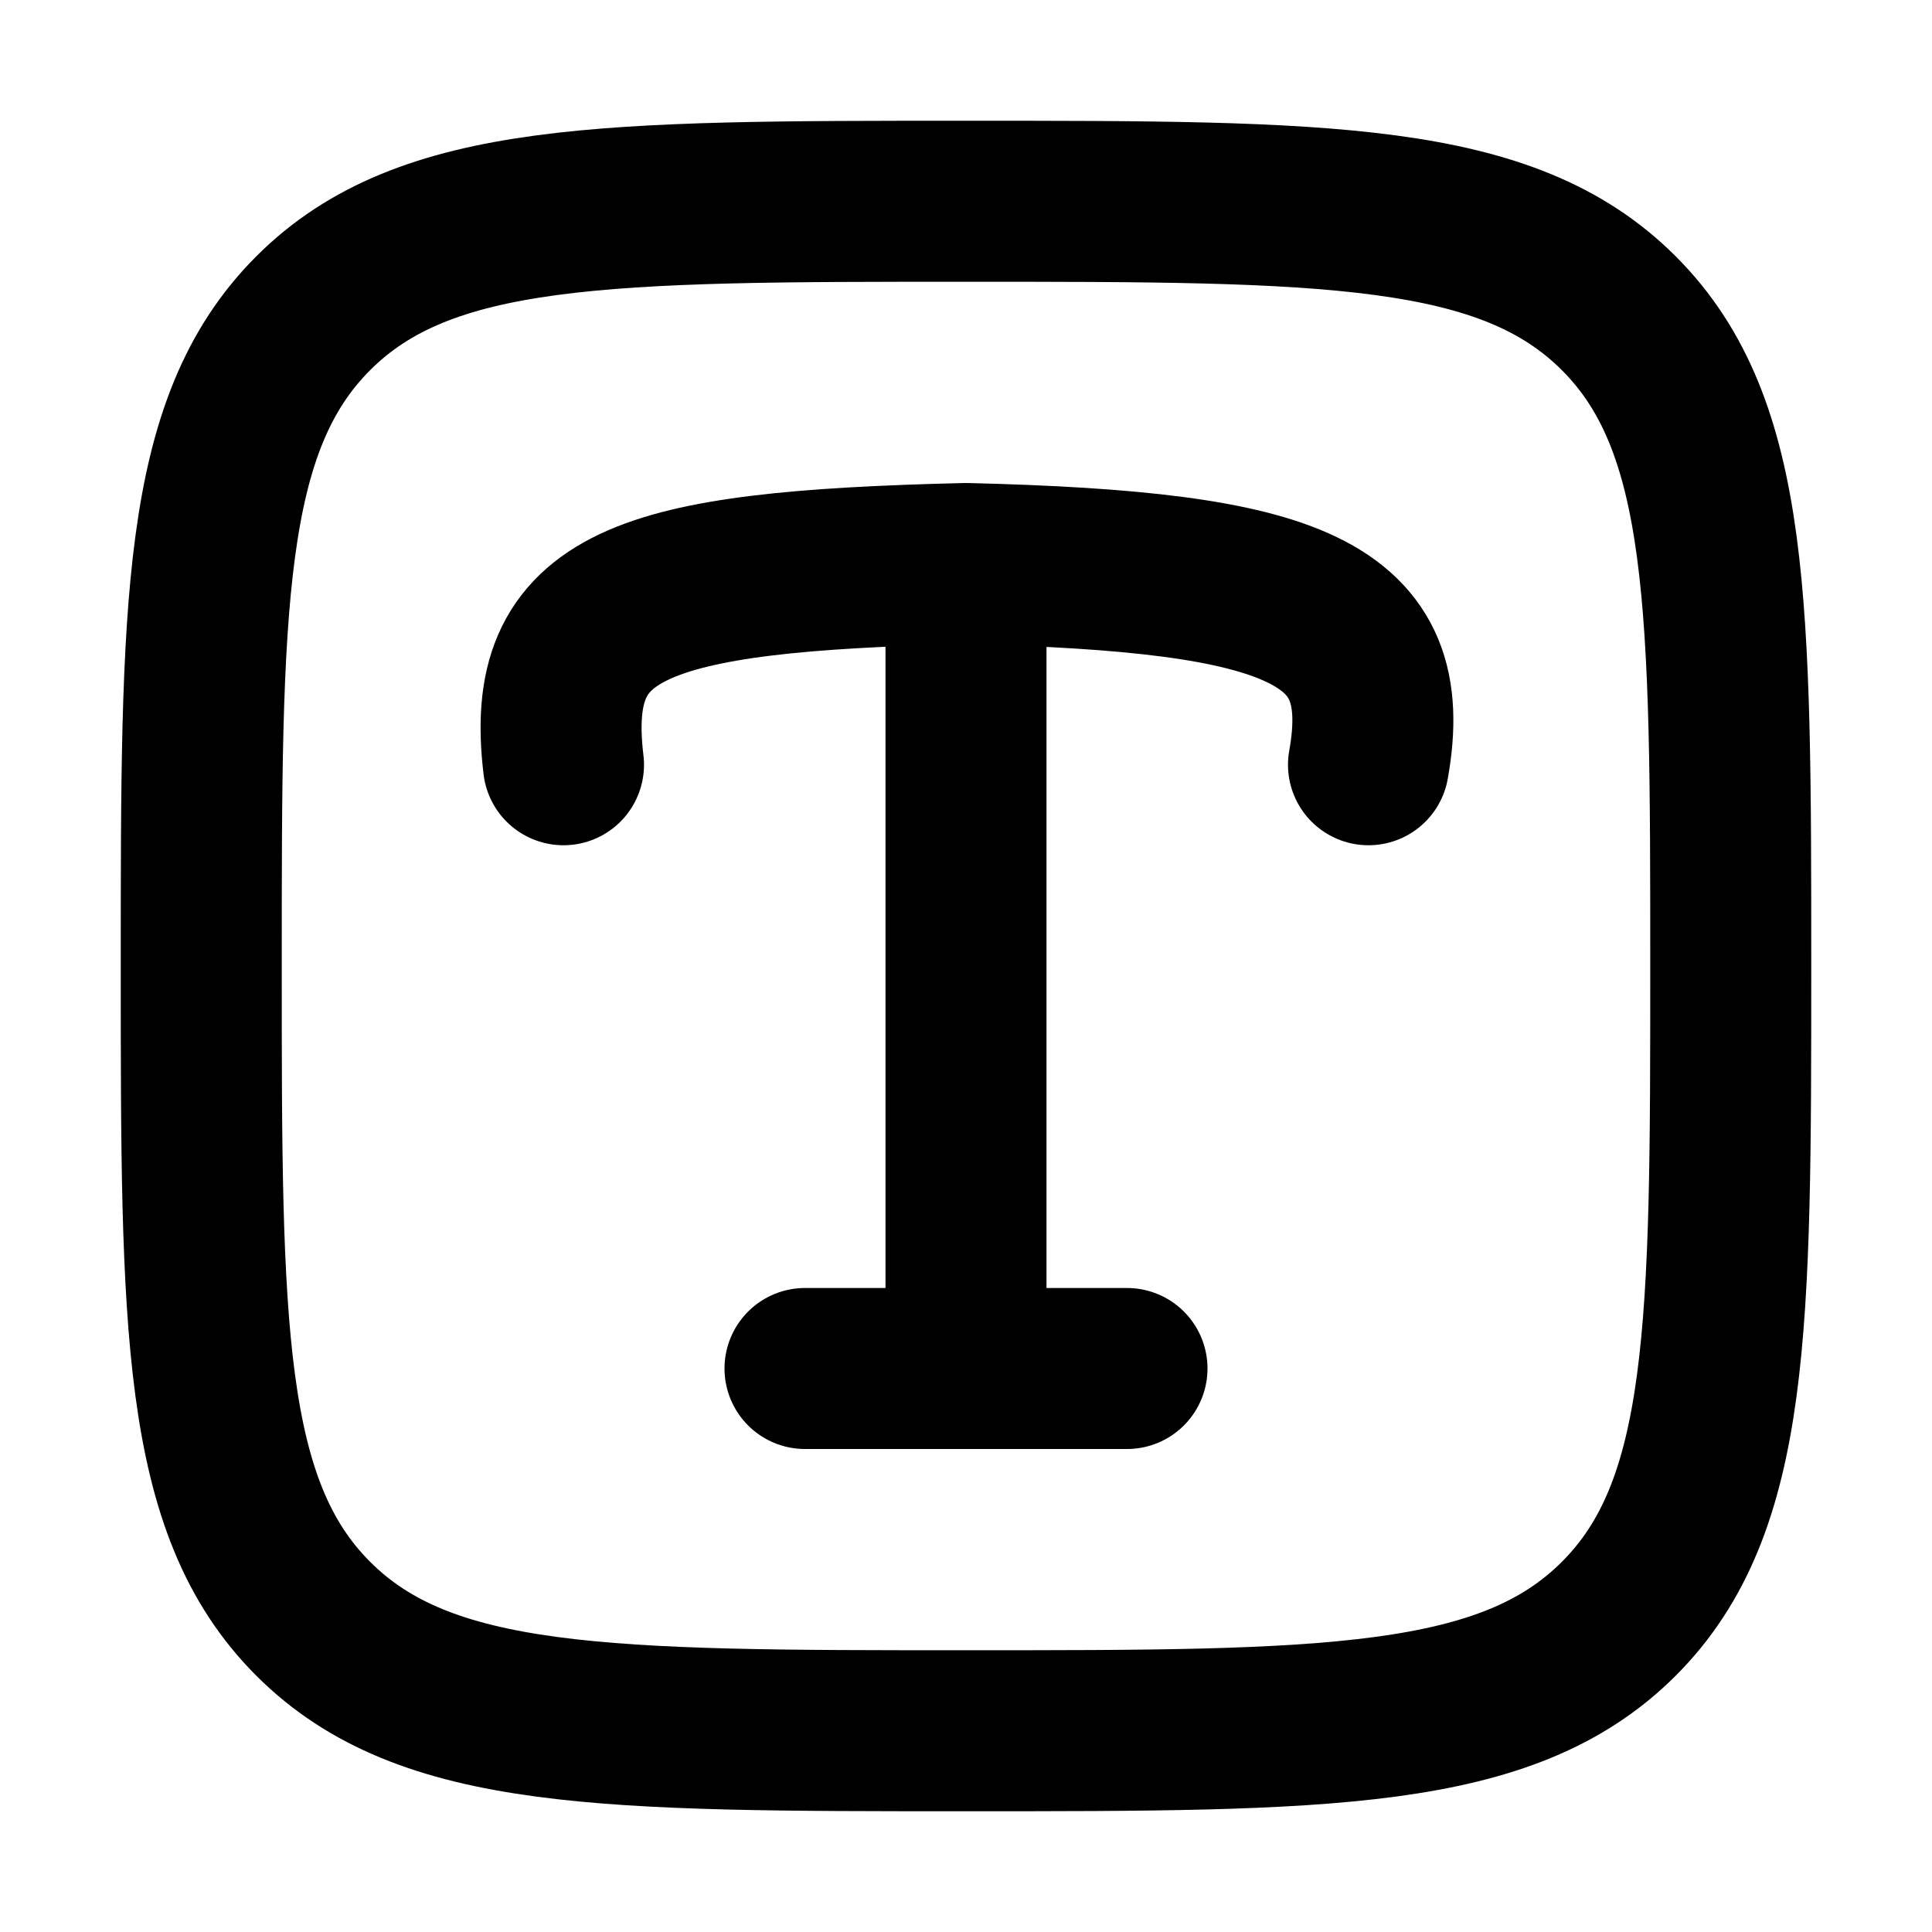
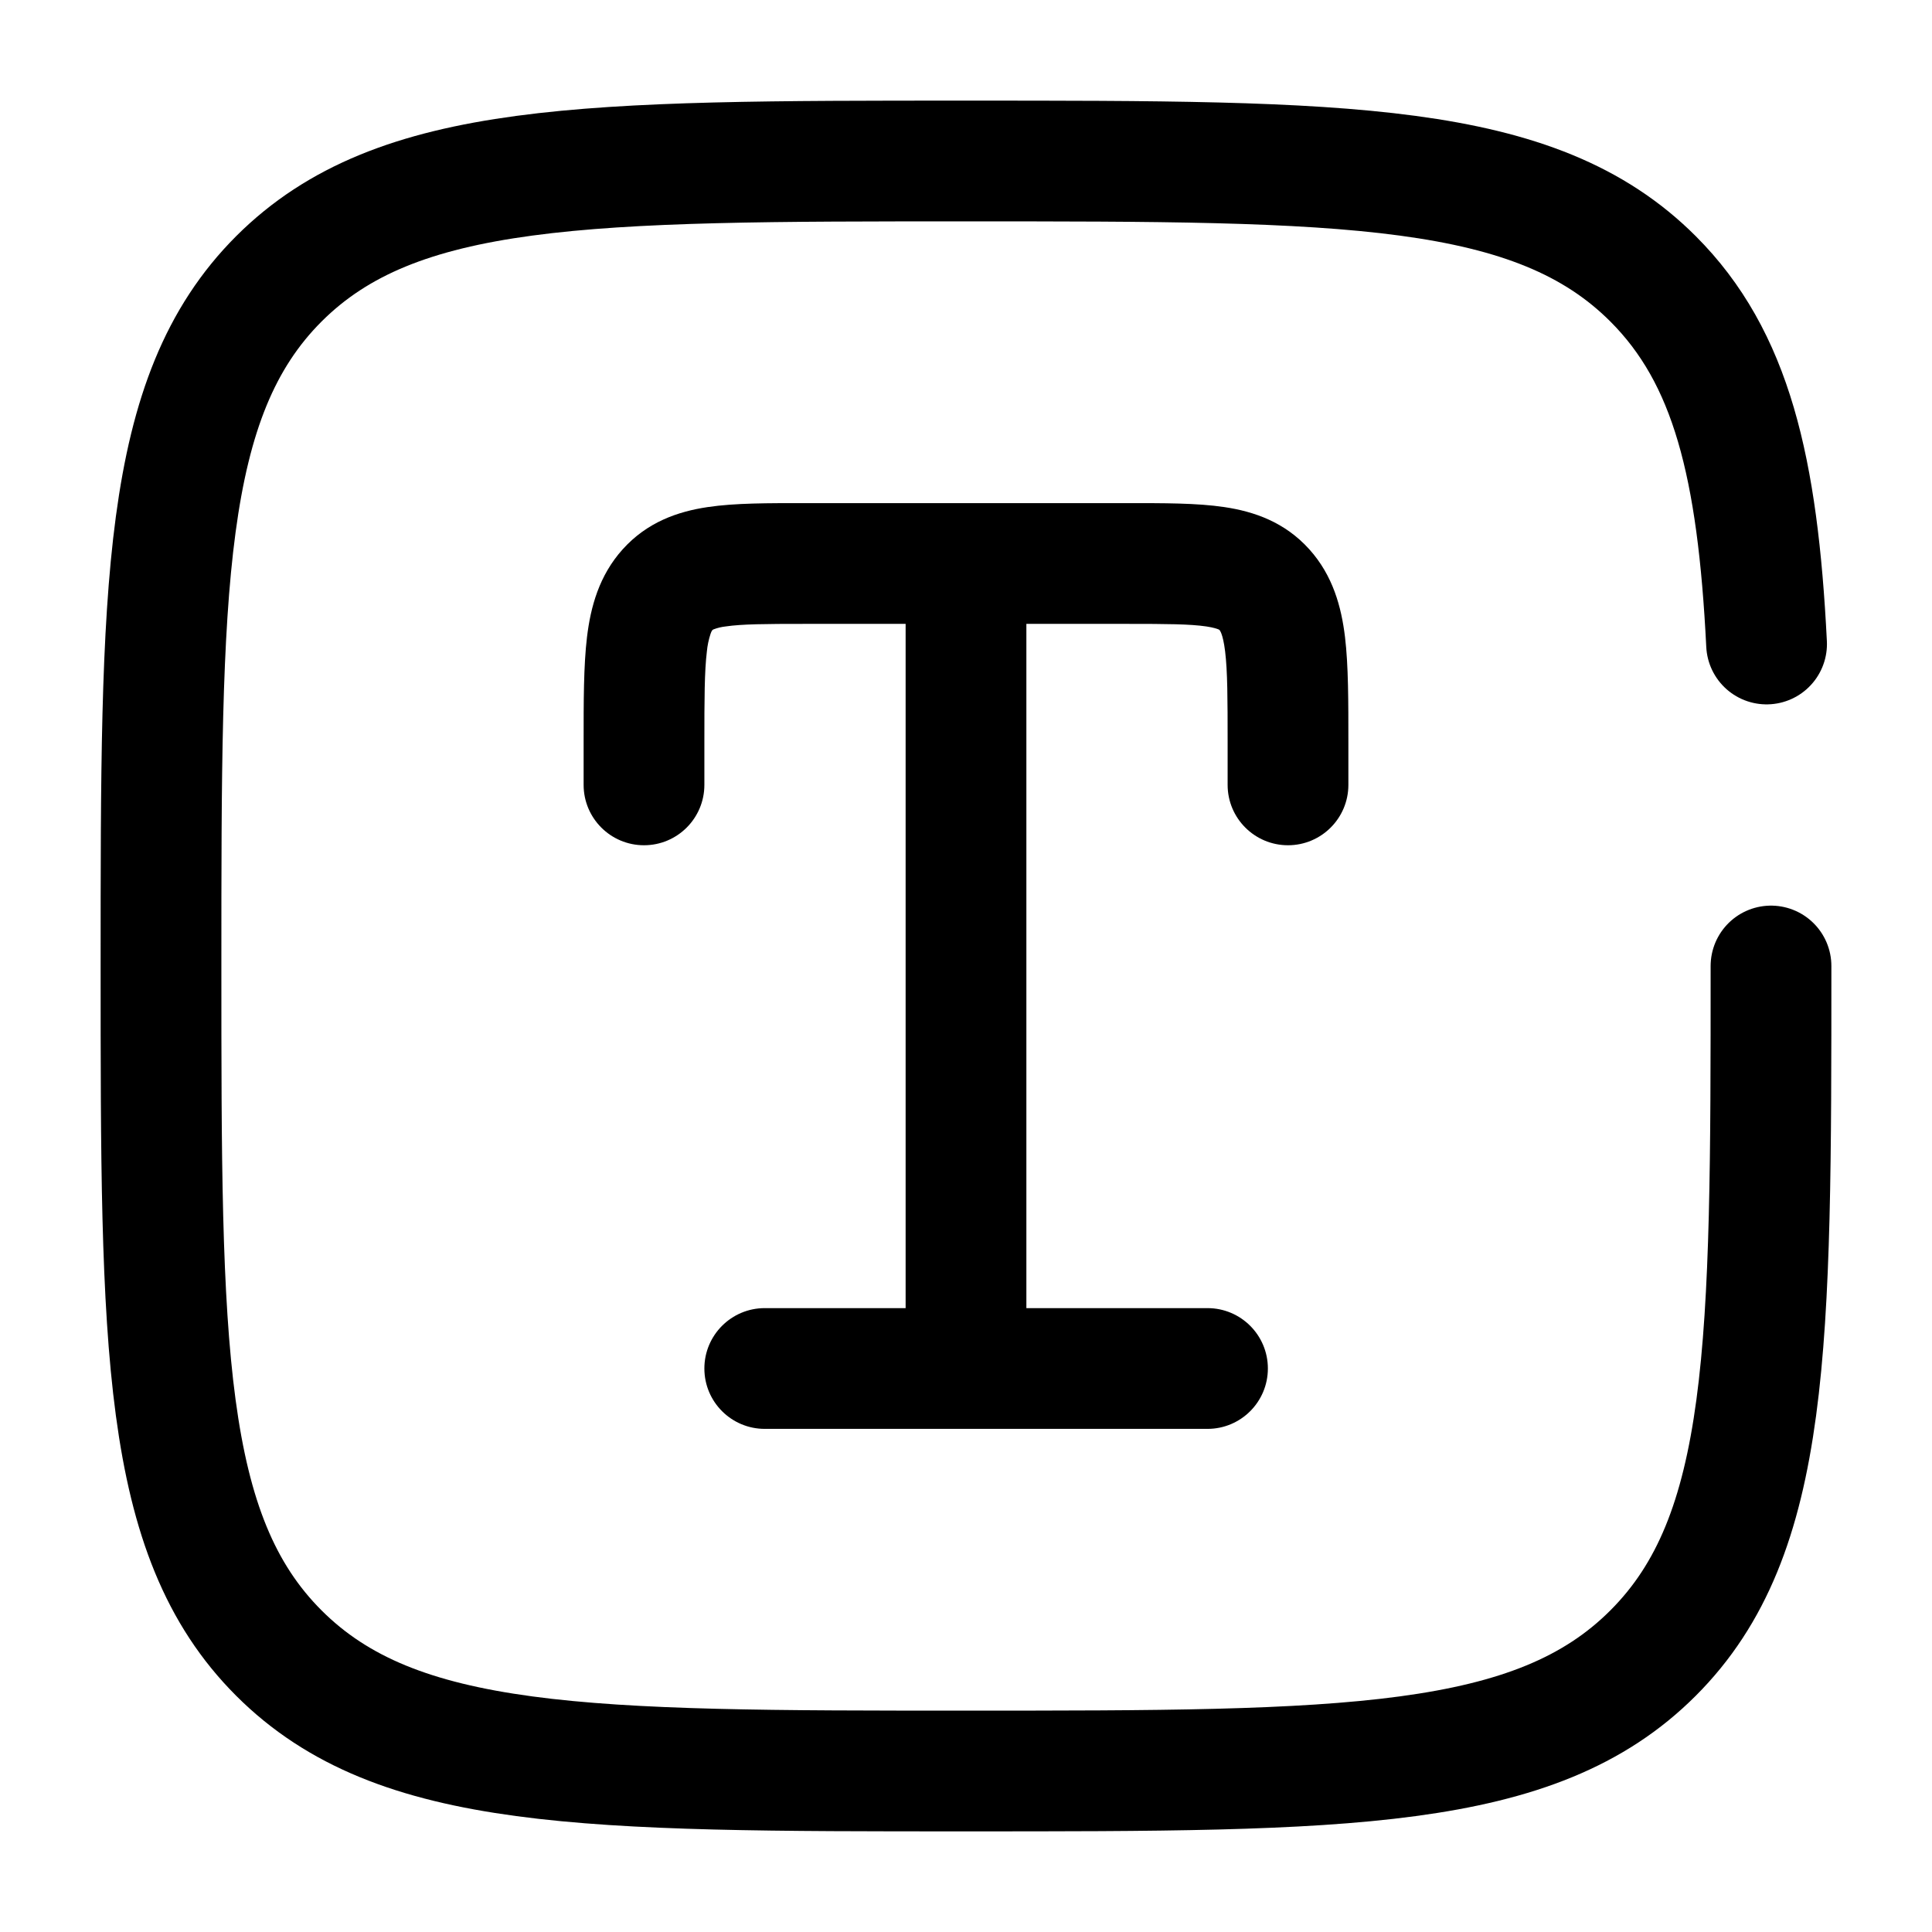
<svg xmlns="http://www.w3.org/2000/svg" viewBox="0 0 24 24">
-   <g fill="none" stroke="currentColor" stroke-linecap="round" stroke-linejoin="round" stroke-width="2" color="currentColor">
-     <path d="M7 9.5c-.24-1.995.916-2.403 5-2.5m0 0c4.123.1 5.341.598 5 2.5M12 7v10m-2 0h4" />
-     <path d="M3.891 3.891C2.5 5.282 2.5 7.521 2.5 12c0 4.478 0 6.718 1.391 8.109S7.521 21.5 12 21.5c4.478 0 6.718 0 8.109-1.391S21.5 16.479 21.5 12c0-4.478 0-6.718-1.391-8.109S16.479 2.5 12 2.5c-4.478 0-6.718 0-8.109 1.391" />
+   <g fill="none">
+     <path fill="currentColor" d="M11.25 17a.75.75 0 0 0 1.5 0zm4-7.25a.75.75 0 0 0 1.5 0zm-8 0a.75.75 0 0 0 1.5 0zm8.457-2.425l.558-.501zM9.5 16.25a.75.75 0 0 0 0 1.5zm5.5 1.5a.75.75 0 0 0 0-1.5zm-5-10h2v-1.5h-2zm2 0h2v-1.5h-2zm.75 9.25V7h-1.5v10zm2.5-7.778v.528h1.5v-.528zm-8 0v.528h1.5v-.528zM14 7.75c.495 0 .782.002.986.032c.092.014.135.03.152.037c.01.005.01.006.012.008l1.115-1.003c-.305-.339-.686-.47-1.057-.525c-.34-.051-.76-.049-1.208-.049zm2.75 1.472c0-.504.001-.95-.042-1.31c-.045-.371-.149-.761-.443-1.088L15.15 7.827c.002.003.01.012.023.045c.014.038.032.105.046.221c.03.247.031.586.031 1.13zM10 6.25c-.448 0-.868-.002-1.208.049c-.371.055-.752.186-1.057.525L8.85 7.827c.002-.002.002-.003.012-.008a.6.6 0 0 1 .152-.037c.204-.03.491-.032.986-.032zM8.75 9.222c0-.543.001-.882.031-1.129a1 1 0 0 1 .046-.22c.012-.034.02-.043.023-.046L7.735 6.824c-.294.327-.398.717-.443 1.089c-.043.358-.042.805-.042 1.31zm.75 8.528H15v-1.5H9.5z" />
+     <path stroke="currentColor" stroke-linecap="round" stroke-width="1.5" d="M22 12c0 4.714 0 7.071-1.465 8.535C19.072 22 16.714 22 12 22s-7.071 0-8.536-1.465C2 19.072 2 16.714 2 12s0-7.071 1.464-8.536C4.93 2 7.286 2 12 2s7.071 0 8.535 1.464c.974.974 1.3 2.343 1.41 4.536" />
  </g>
</svg>
